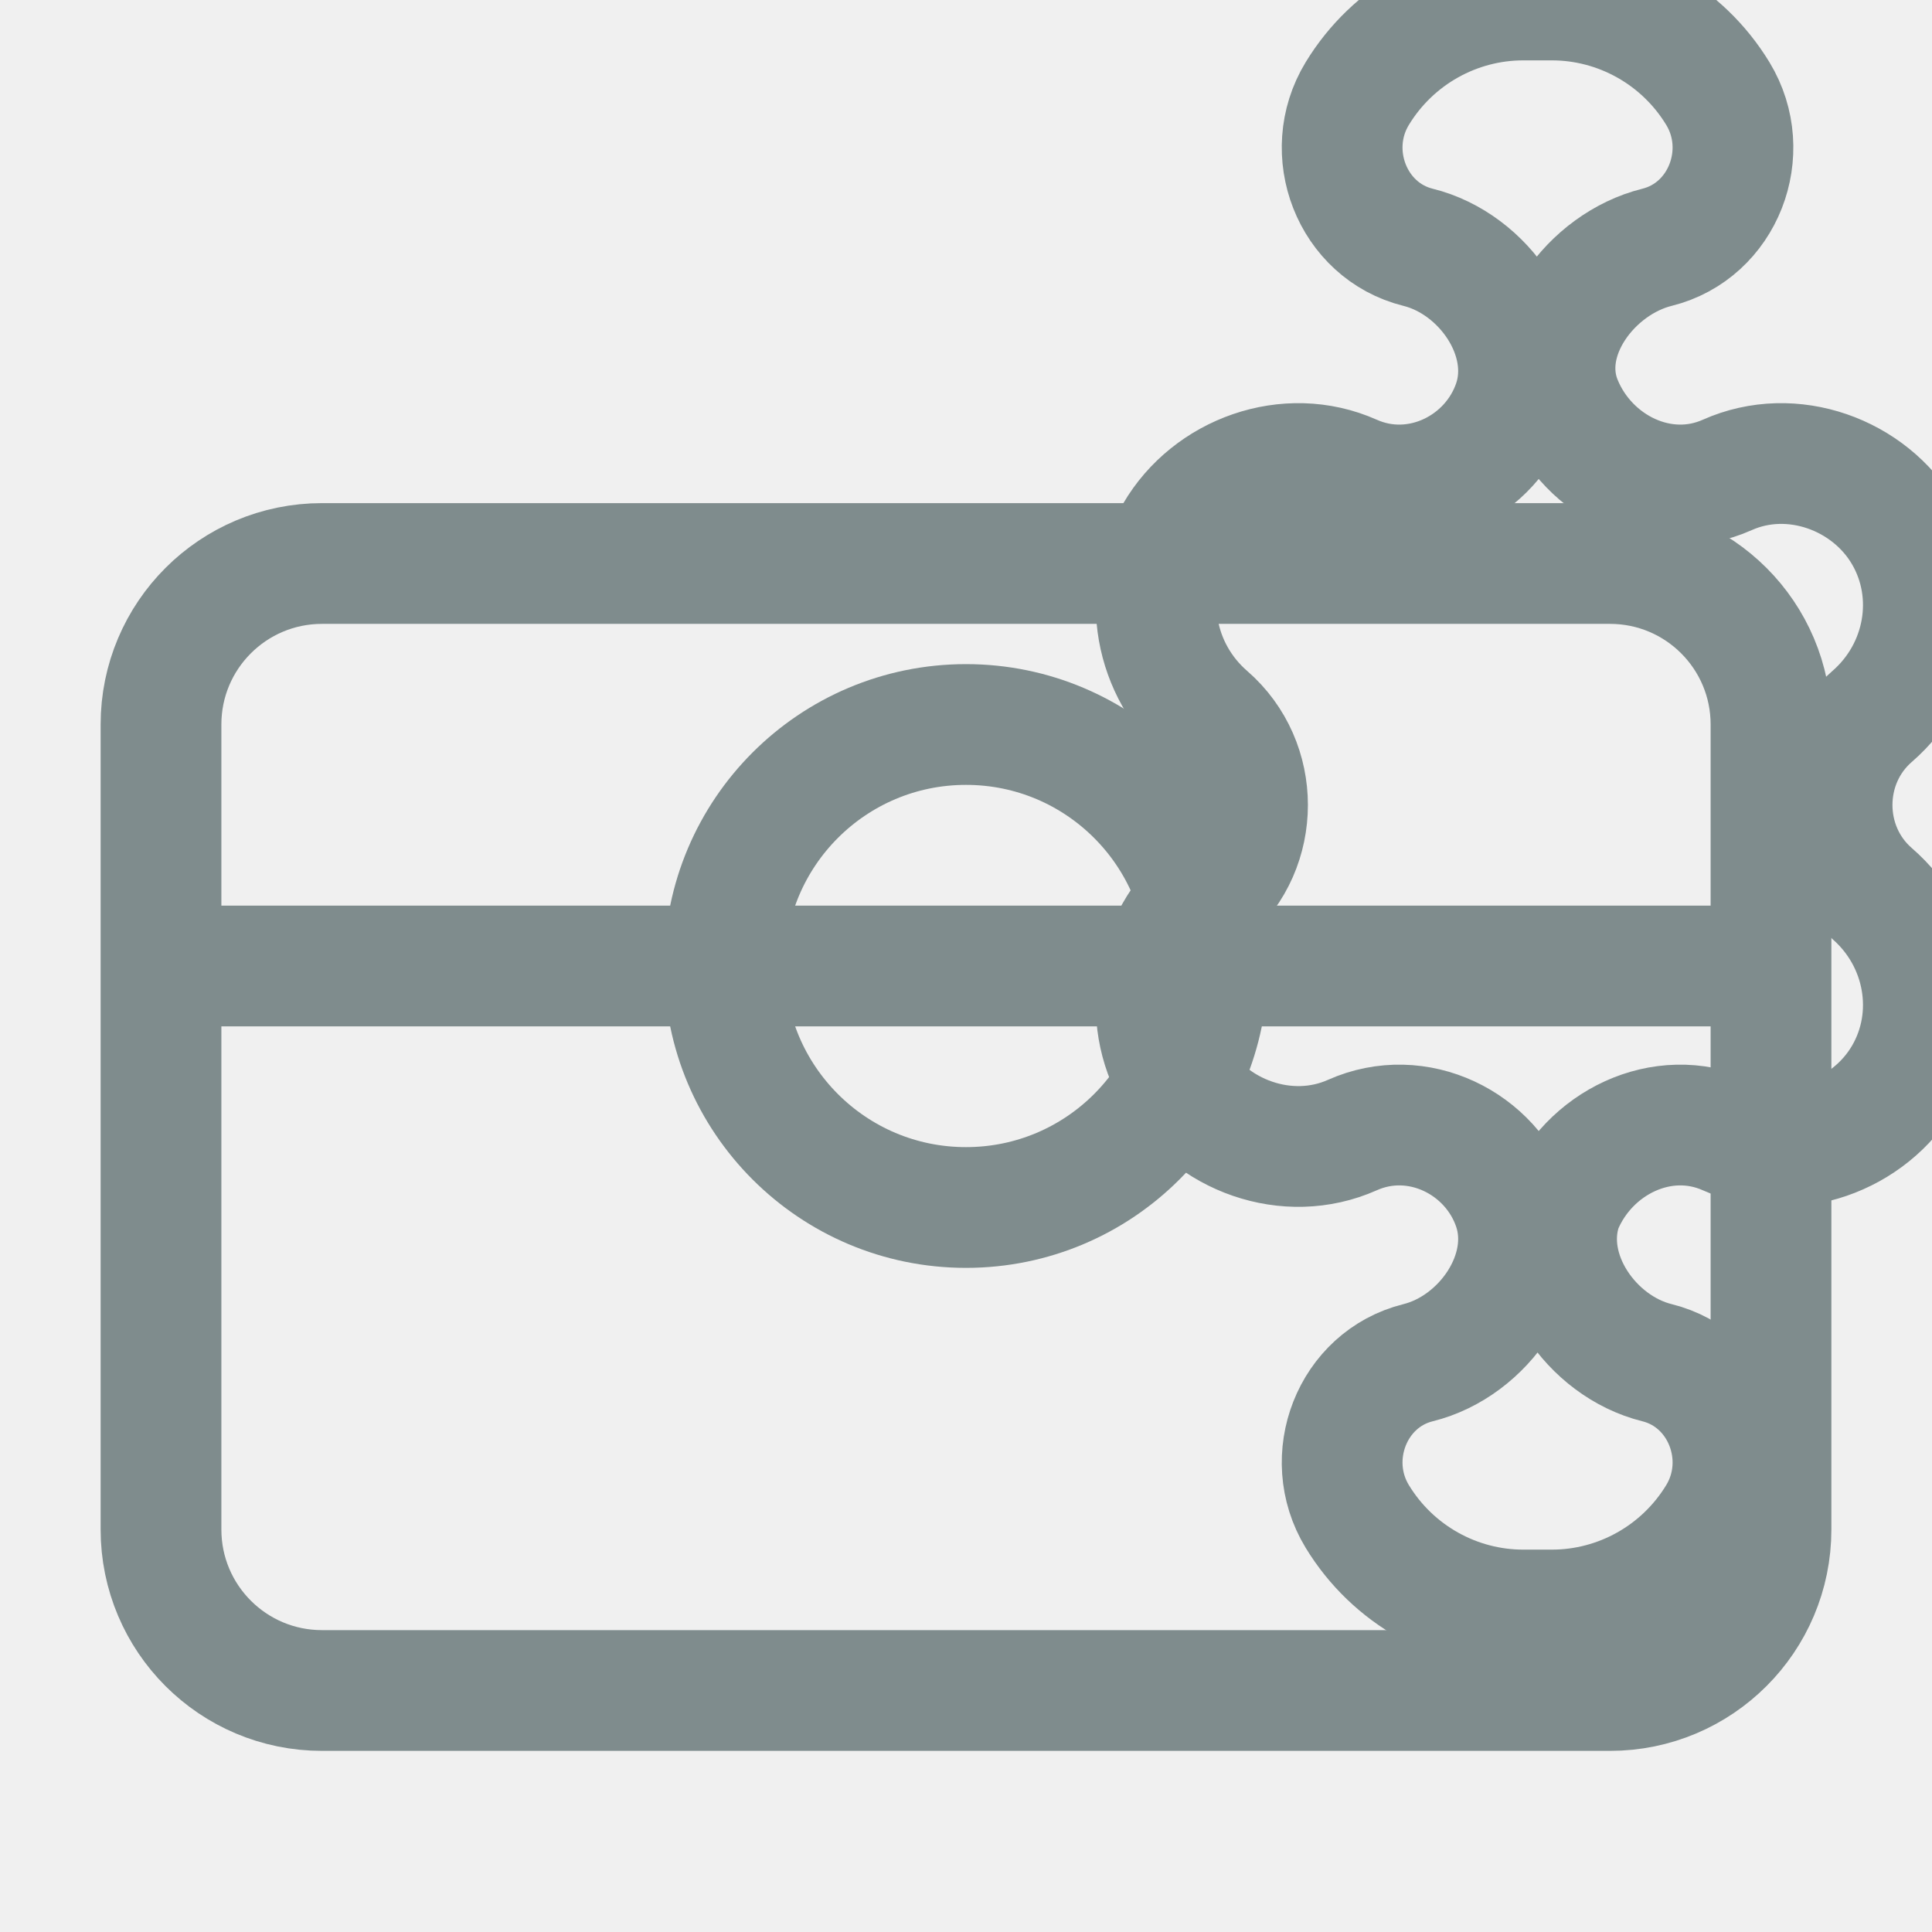
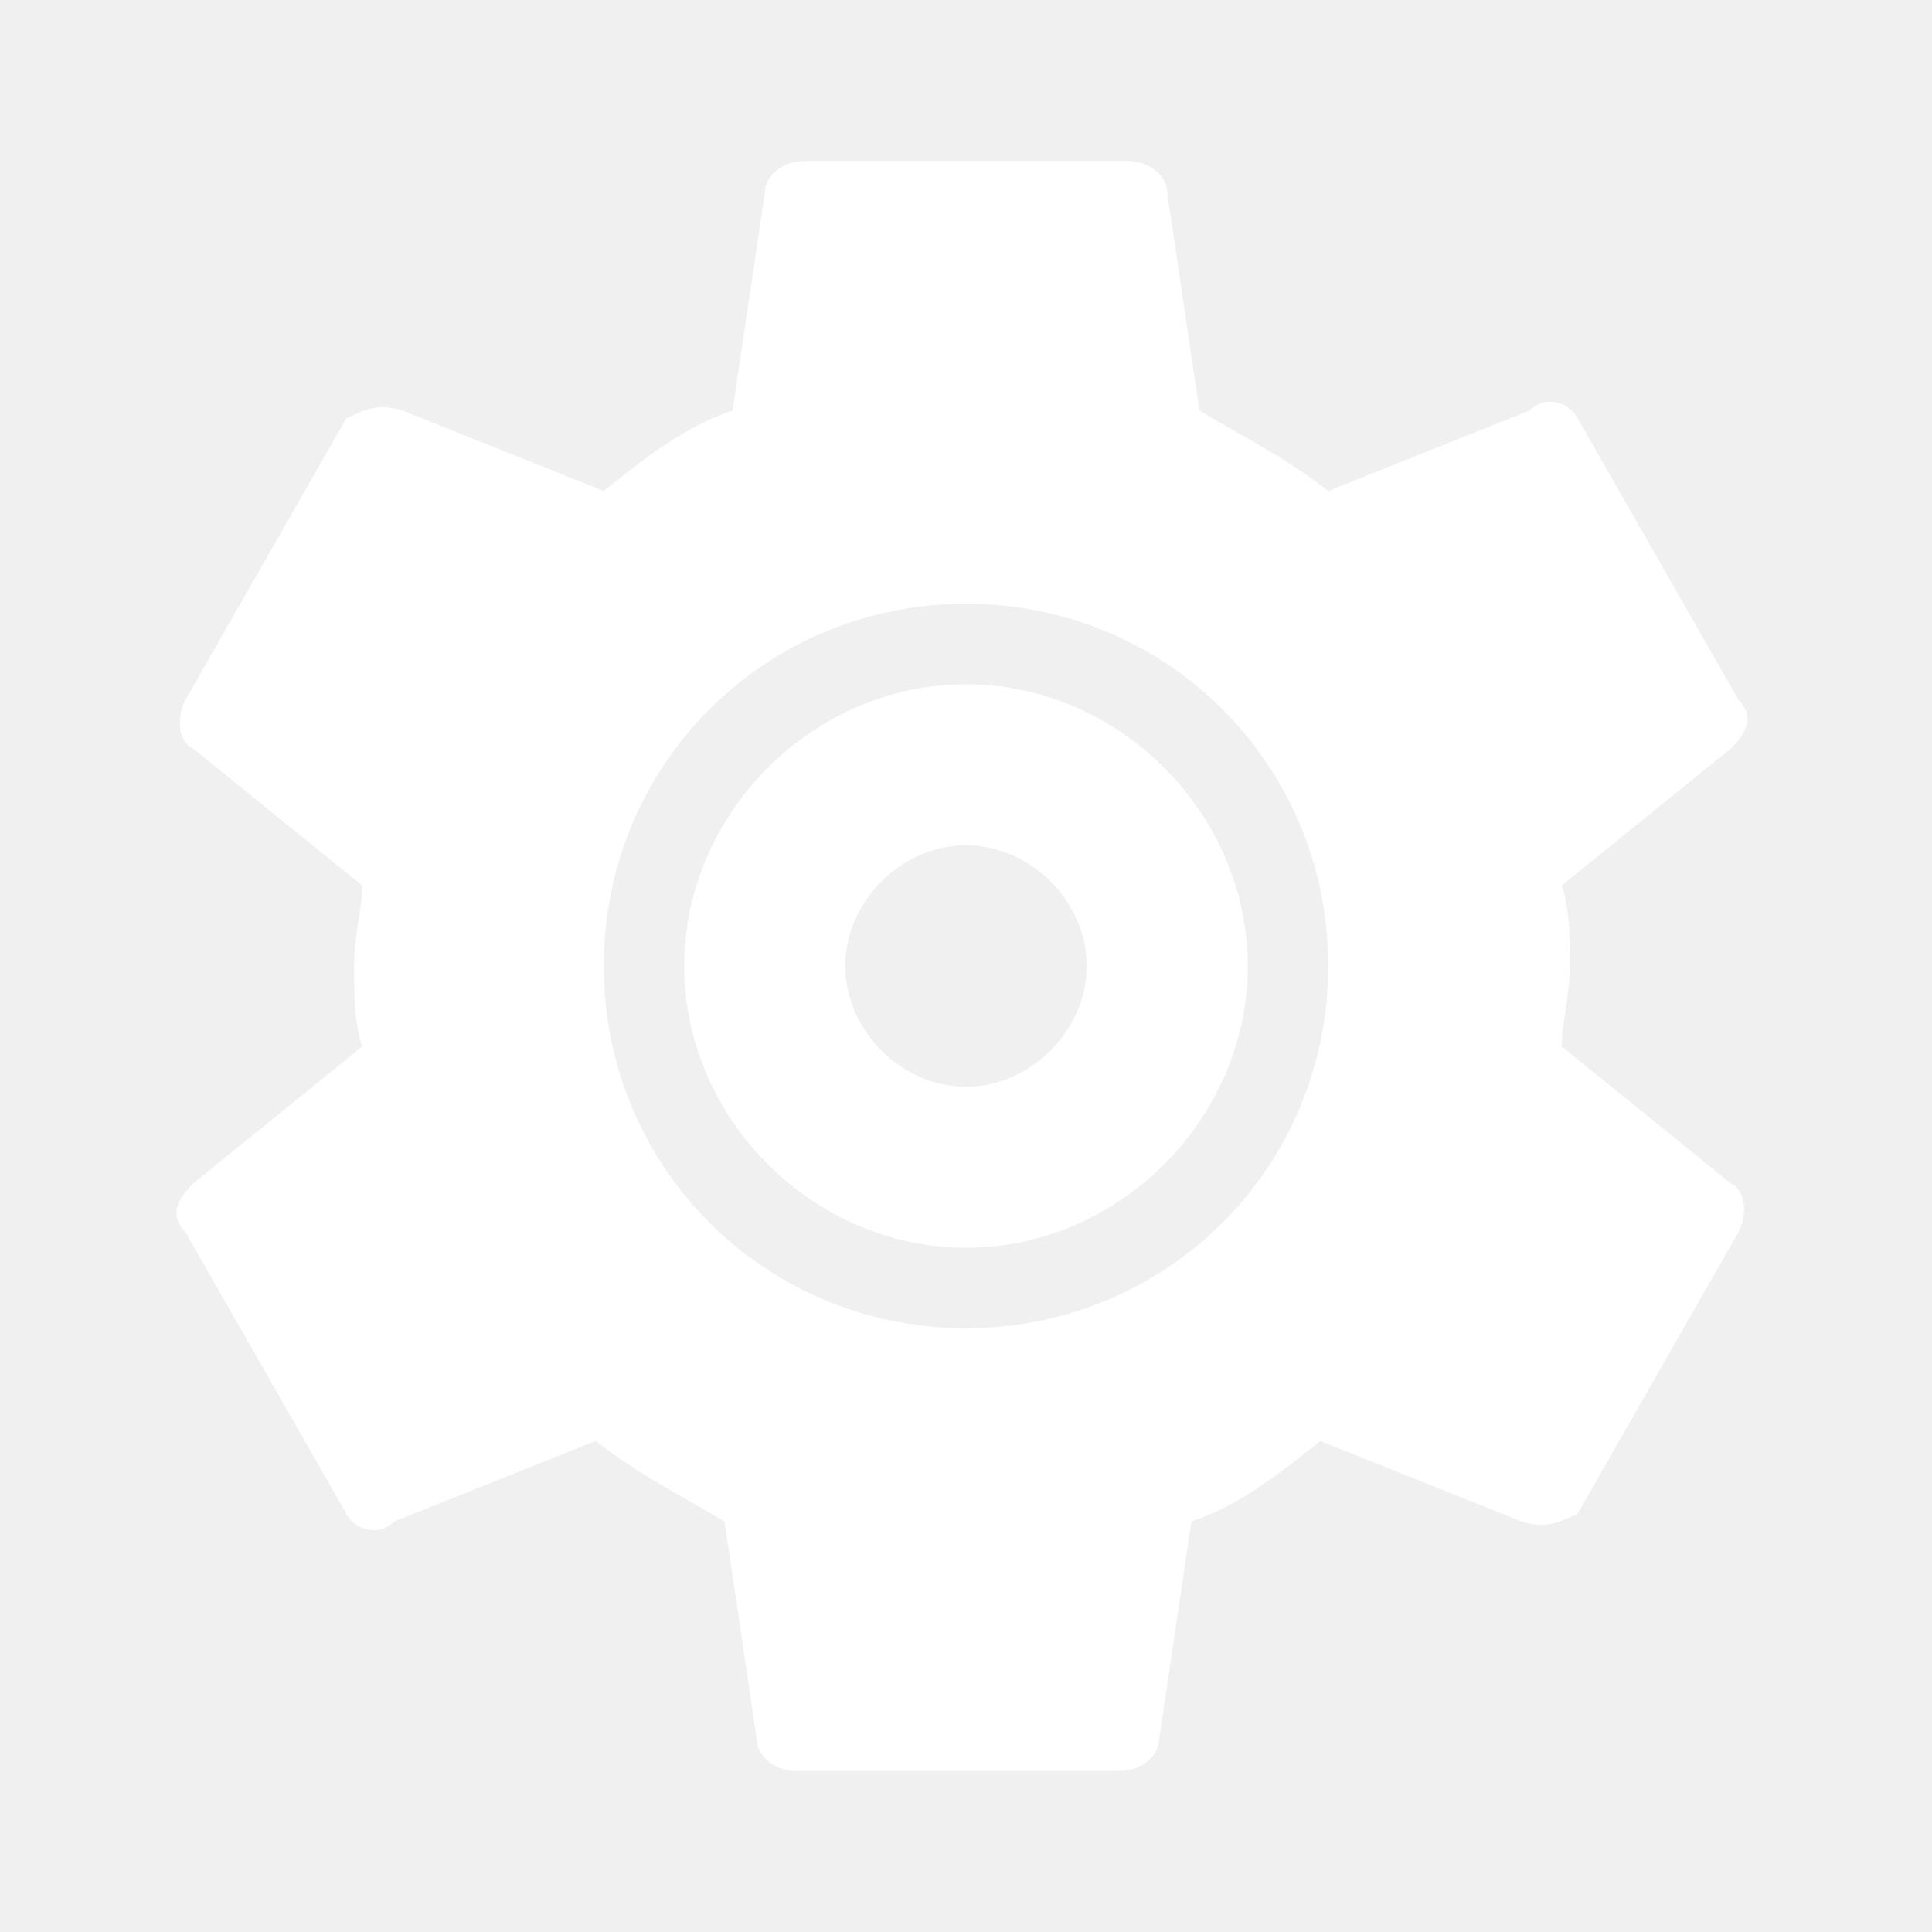
- <svg xmlns="http://www.w3.org/2000/svg" width="24" height="24" viewBox="0 0 24 24" fill="none">
-   <path d="M12 15C13.657 15 15 13.657 15 12C15 10.343 13.657 9 12 9C10.343 9 9 10.343 9 12C9 13.657 10.343 15 12 15Z" stroke="#7f8c8d" stroke-width="1.5" />
-   <path d="M19.4 15C19.128 15.803 19.764 16.725 20.584 16.928C21.405 17.132 21.783 18.108 21.34 18.837C20.897 19.566 20.11 20 19.279 20H18.921C18.09 20 17.303 19.566 16.86 18.837C16.417 18.108 16.795 17.132 17.616 16.928C18.436 16.725 19.072 15.803 18.8 15C18.528 14.197 17.607 13.74 16.8 14.1C15.993 14.46 15.031 14.106 14.6 13.367C14.169 12.628 14.337 11.675 15 11.1C15.663 10.525 15.663 9.475 15 8.9C14.337 8.325 14.169 7.372 14.6 6.633C15.031 5.894 15.993 5.54 16.8 5.9C17.607 6.26 18.528 5.803 18.8 5C19.072 4.197 18.436 3.275 17.616 3.072C16.795 2.868 16.417 1.892 16.86 1.163C17.303 0.434 18.09 0 18.921 0H19.279C20.11 0 20.897 0.434 21.34 1.163C21.783 1.892 21.405 2.868 20.584 3.072C19.764 3.275 19.072 4.197 19.4 5C19.728 5.803 20.649 6.26 21.456 5.9C22.262 5.54 23.225 5.894 23.655 6.633C24.086 7.372 23.918 8.325 23.256 8.9C22.593 9.475 22.593 10.525 23.256 11.1C23.918 11.675 24.086 12.628 23.655 13.367C23.225 14.106 22.262 14.46 21.456 14.1C20.649 13.74 19.728 14.197 19.4 15Z" stroke="#7f8c8d" stroke-width="1.5" />
-   <path d="M2 9C2 7.895 2.895 7 4 7H20C21.105 7 22 7.895 22 9V19C22 20.105 21.105 21 20 21H4C2.895 21 2 20.105 2 19V9Z" stroke="#7f8c8d" stroke-width="1.5" />
-   <path d="M2 12H22" stroke="#7f8c8d" stroke-width="1.5" />
+ <svg xmlns="http://www.w3.org/2000/svg" width="24" height="24" viewBox="0 0 24 24">
+   <path fill="#ffffff" d="M12 15.5c1.9 0 3.5-1.6 3.5-3.5S13.9 8.5 12 8.5 8.5 10.1 8.5 12s1.6 3.5 3.5 3.5zm0-5c.8 0 1.5.7 1.5 1.5s-.7 1.5-1.5 1.5-1.5-.7-1.5-1.5.7-1.5 1.5-1.5z" />
+   <path fill="#ffffff" d="M19.4 13c0-.3.1-.6.1-1s0-.7-.1-1l2.1-1.7c.2-.2.3-.4.1-.6l-2-3.5c-.1-.2-.4-.3-.6-.1l-2.5 1c-.5-.4-1.1-.7-1.6-1l-.4-2.7c0-.2-.2-.4-.5-.4h-4c-.3 0-.5.2-.5.4l-.4 2.7c-.6.2-1.1.6-1.6 1l-2.5-1c-.3-.1-.5 0-.7.1l-2 3.5c-.1.2-.1.5.1.6l2.1 1.7c0 .3-.1.6-.1 1s0 .7.1 1l-2.1 1.7c-.2.2-.3.4-.1.6l2 3.5c.1.2.4.3.6.1l2.5-1c.5.4 1.1.7 1.6 1l.4 2.7c0 .2.2.4.5.4h4c.3 0 .5-.2.5-.4l.4-2.7c.6-.2 1.1-.6 1.6-1l2.5 1c.3.1.5 0 .7-.1l2-3.5c.1-.2.1-.5-.1-.6l-2.1-1.7zM12 16.5c-2.5 0-4.5-2-4.5-4.5s2-4.5 4.5-4.5 4.5 2 4.5 4.5-2 4.5-4.5 4.5z" />
</svg>
